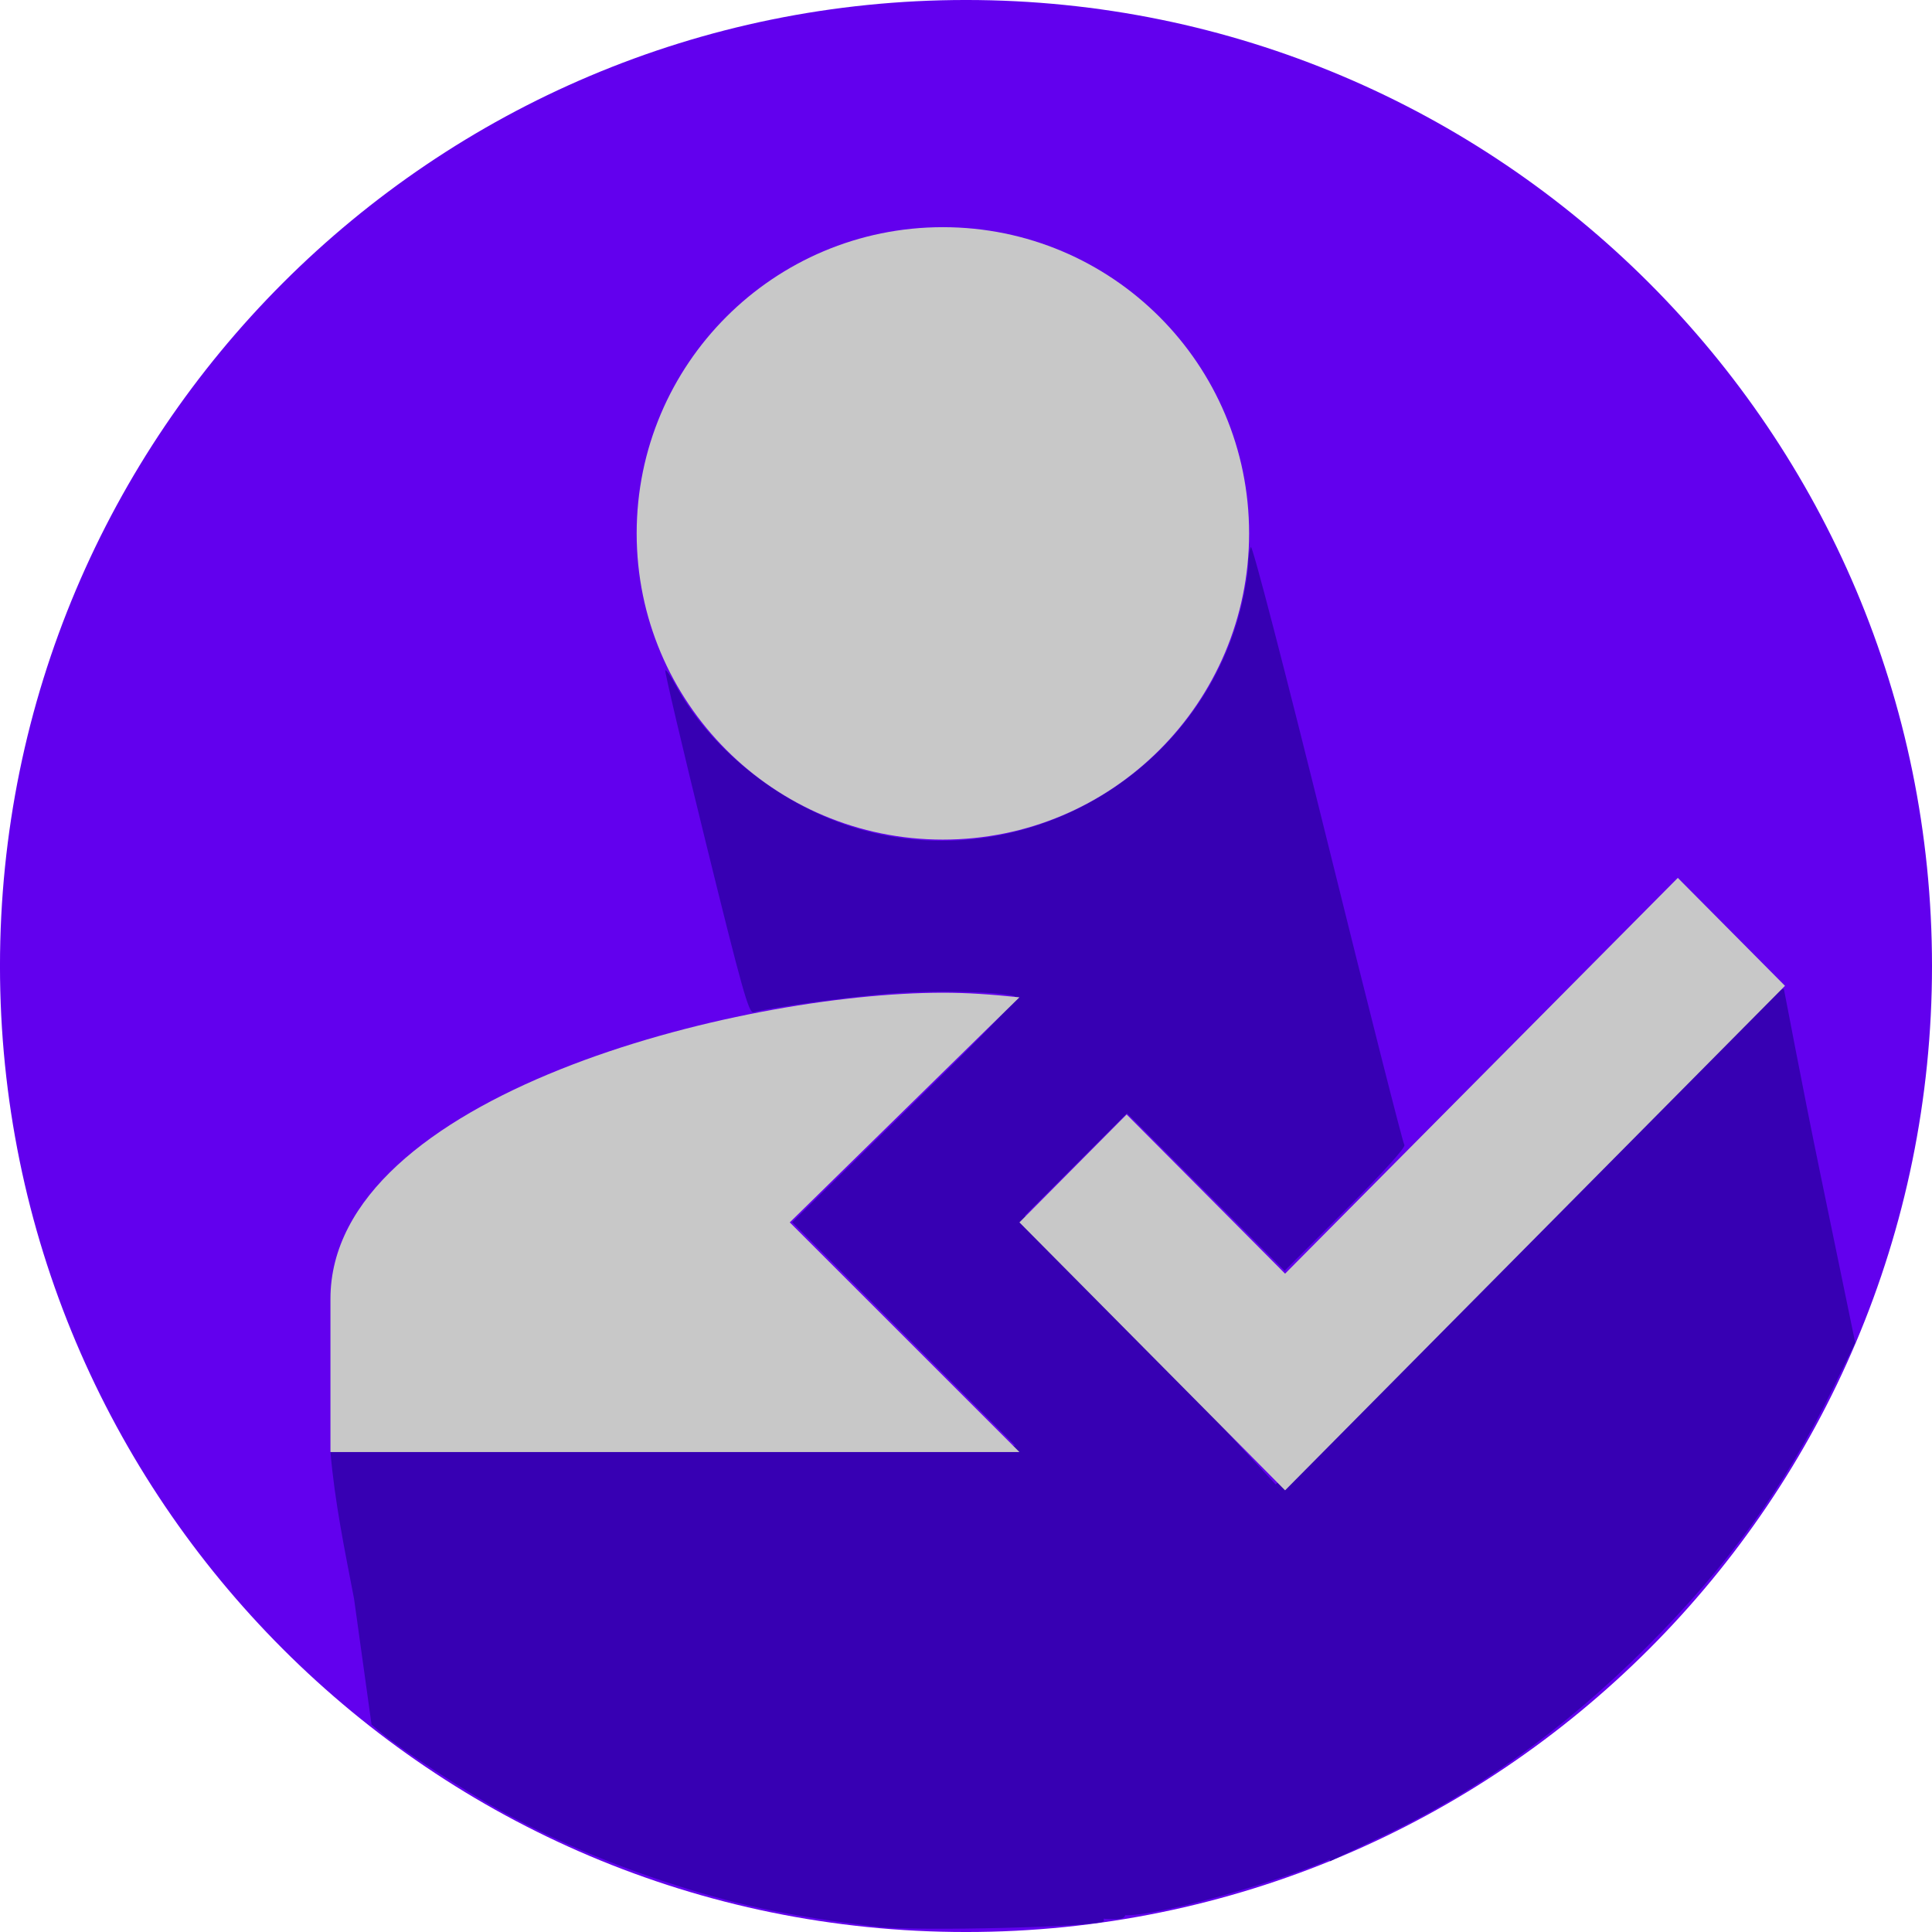
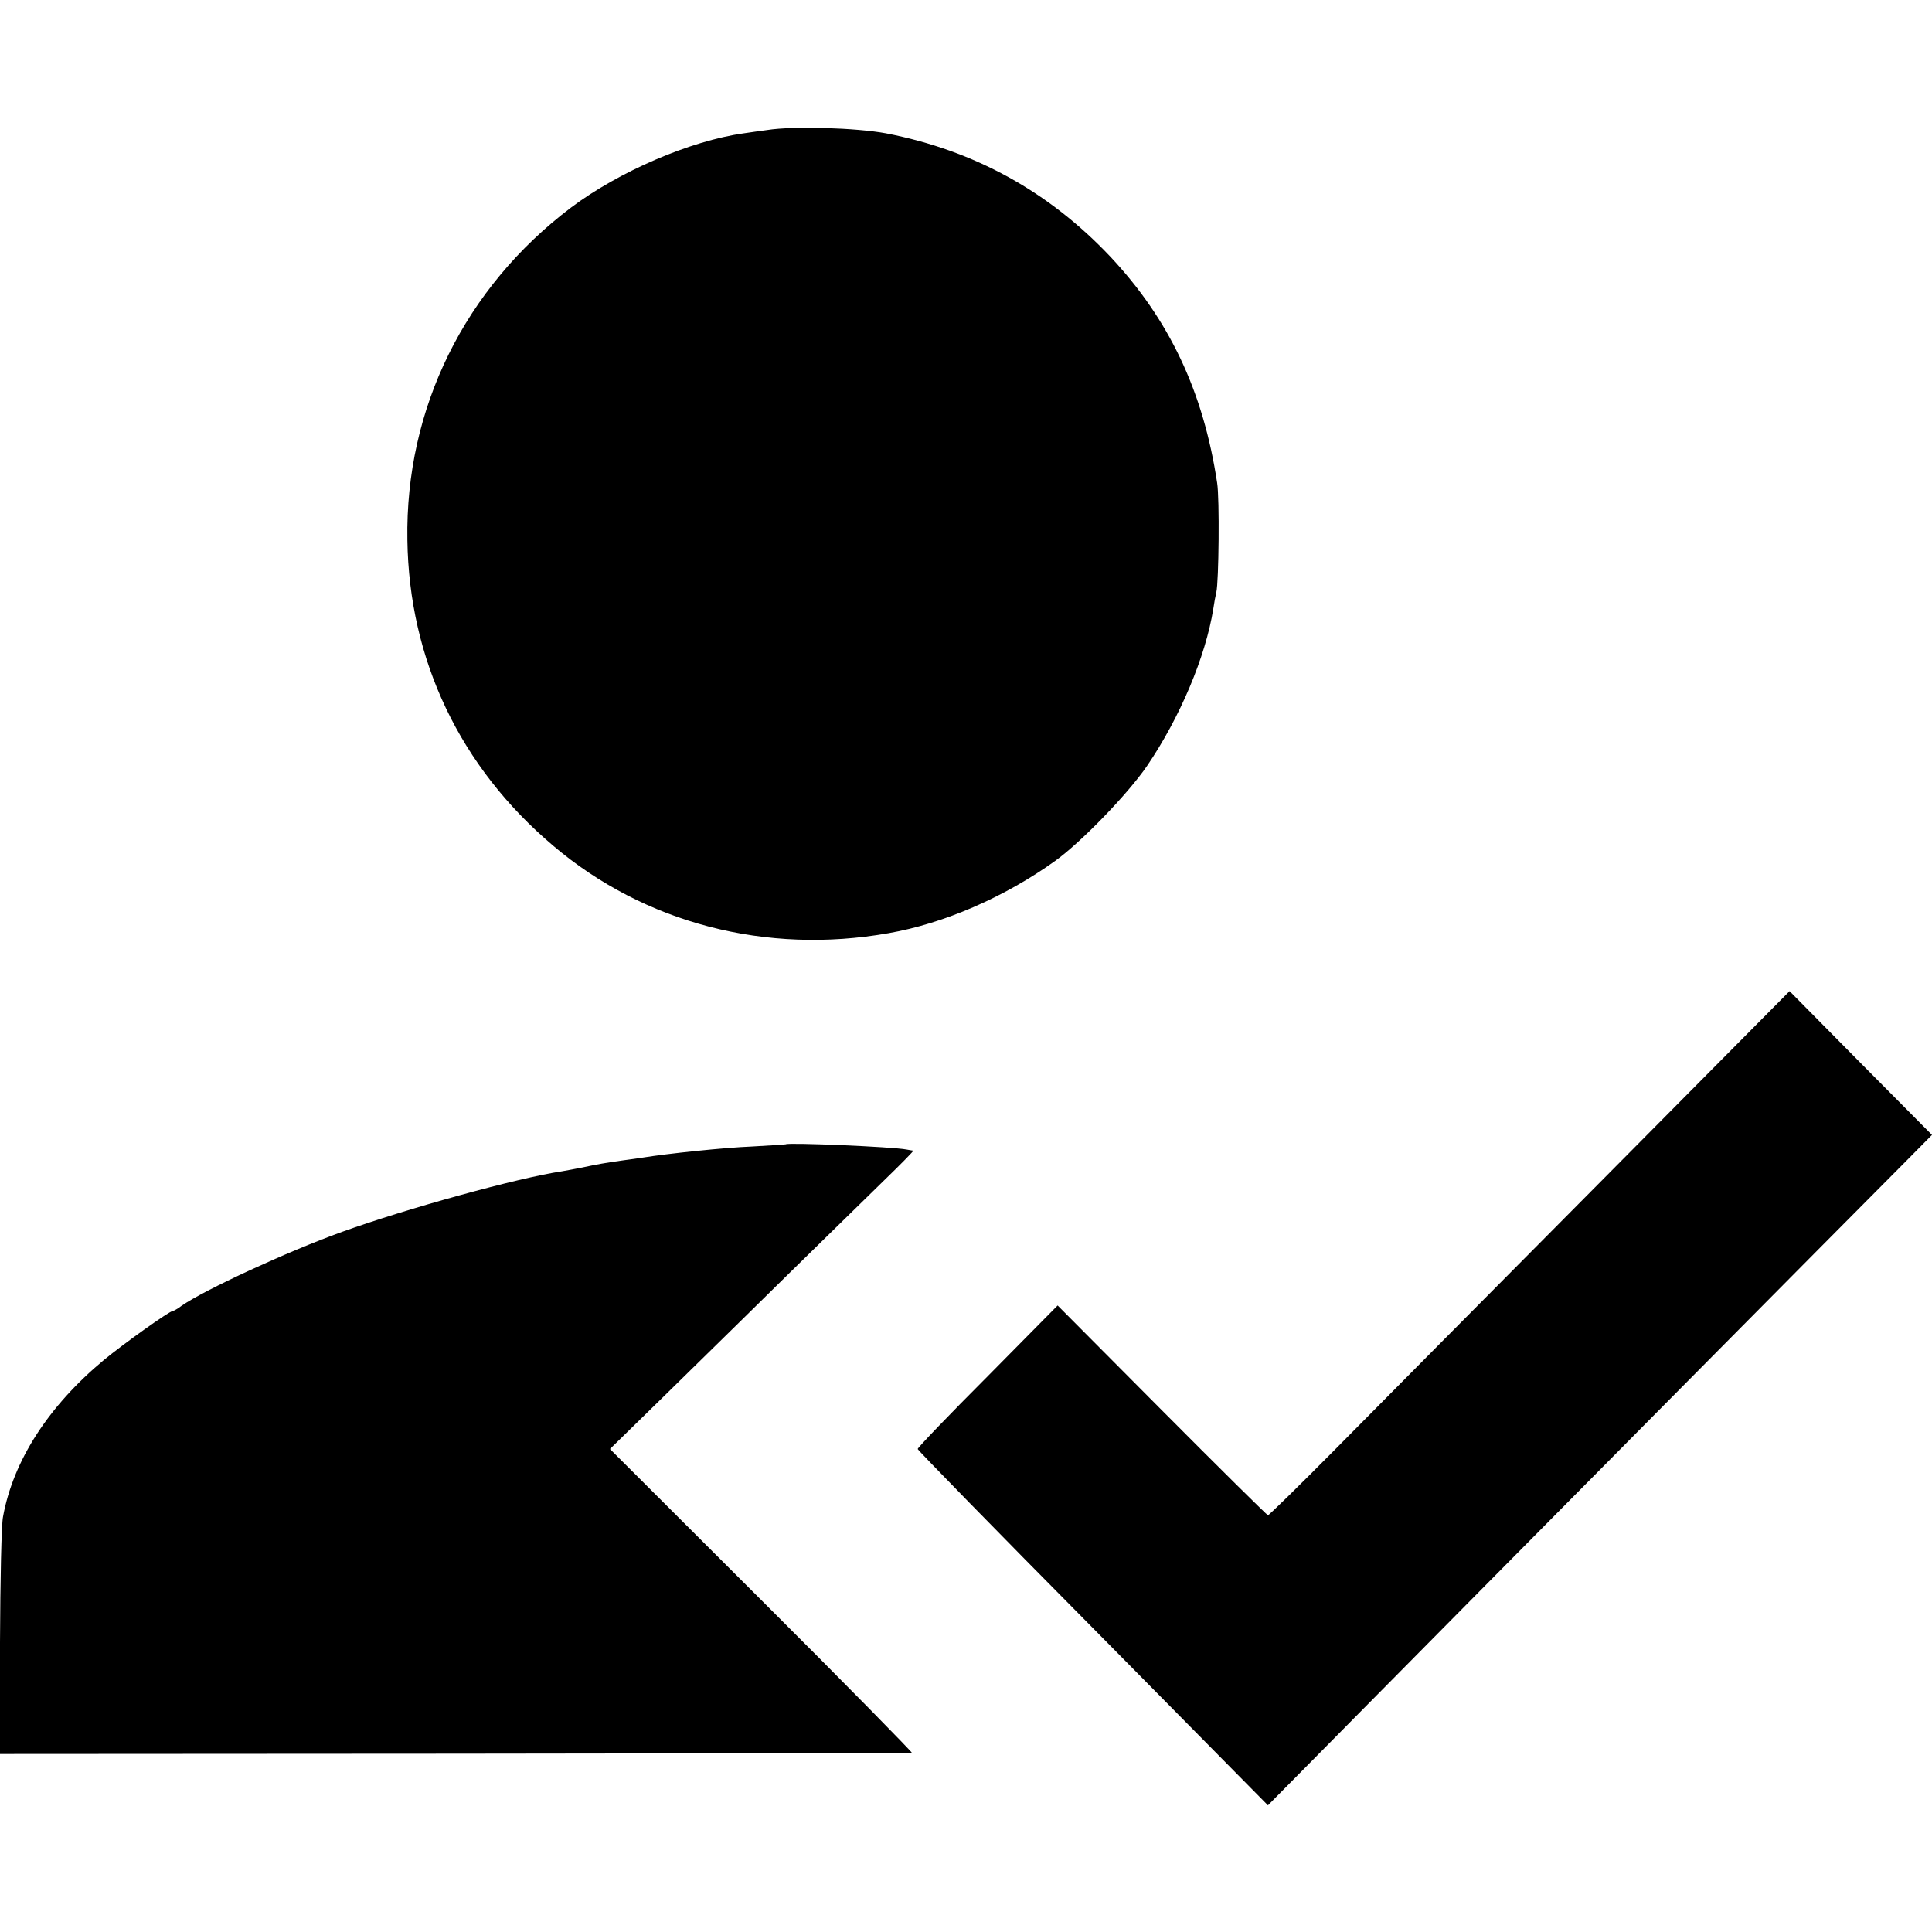
- <svg xmlns="http://www.w3.org/2000/svg" id="svg8" version="1.1" viewBox="0 0 110.101 110.101" height="110.101mm" width="110.101mm">
-   <defs id="defs2" />
-   <g transform="translate(-37.68682,-41.65148)" id="layer2">
-     <circle r="55.051" style="fill:#6200ee;fill-opacity:1;stroke-width:0.169" cy="96.702" cx="92.737" id="path3789" />
-     <path id="path3861" d="m 100.501,150.971 c -0.002,-0.026 -1.013,-5.99 -2.247,-13.254 l -2.243,-13.207 -6.589,-6.604 -6.589,-6.604 6.51,-6.387 c 5.28,-5.18 6.44,-6.407 6.142,-6.495 -0.897,-0.263 -4.745,-0.339 -7.171,-0.14 -2.394,0.196 -6.898,0.818 -7.683,1.061 -0.268,0.083 -0.653,-1.283 -2.715,-9.653 -1.321,-5.362 -2.363,-9.788 -2.316,-9.835 0.047,-0.047 0.319,0.344 0.604,0.868 1.98,3.638 5.979,6.812 10.215,8.108 9.455,2.893 19.699,-3.002 22.017,-12.671 0.209,-0.872 0.382,-1.926 0.384,-2.342 0.002,-0.416 0.071,-0.861 0.152,-0.989 0.085,-0.134 1.951,7.051 4.369,16.82 2.322,9.379 4.291,17.143 4.377,17.252 0.096,0.123 -1.178,1.531 -3.333,3.684 l -3.489,3.485 -4.49,-4.487 -4.49,-4.487 -3.162,3.166 -3.162,3.166 3.116,19.436 c 1.714,10.69 3.116,19.598 3.116,19.797 0,0.286 -0.137,0.36 -0.661,0.36 -0.364,0 -0.663,-0.021 -0.665,-0.047 z" style="fill:#3700b3;fill-opacity:1;stroke-width:0.189" />
-     <path id="path3863" d="m 87.747,151.461 c -5.163,-0.614 -8.222,-1.266 -12.284,-2.618 -3.436,-1.144 -6.37,-2.411 -9.201,-3.975 -2.058,-1.136 -5.665,-3.483 -6.754,-4.394 l -0.647,-0.541 -0.997,-7.167 c -0.538,-2.807 -1.102,-5.526 -1.344,-8.365 l 19.686,-0.37 h 20.415 l 0.112,1.049 c 0.205,0.949 3.906,26.02 3.867,26.058 -0.324,0.324 -10.676,0.582 -12.851,0.323 z" style="fill:#3700b3;fill-opacity:1;stroke-width:0.189" />
-     <path id="path3865" d="m 101.246,150.593 c -0.109,-0.332 -6.148,-40.277 -6.148,-40.622 5.3e-4,-0.285 10.806,11.444 13.916,14.796 l 1.683,1.814 1.707,10.228 c 0.939,5.625 1.707,10.305 1.707,10.398 0,0.388 -5.408,2.217 -9.071,3.068 -2.737,0.636 -3.693,0.624 -3.793,0.317 z" style="fill:#3700b3;fill-opacity:1;stroke-width:0.189" />
-     <path id="path3867" d="m 111.765,136.868 -1.713,-10.324 4.685,-4.214 c 2.114,-1.902 8.328,-8.41 14.074,-14.184 8.517,-8.558 10.464,-10.427 10.54,-10.111 0.051,0.213 0.986,5.242 2.077,10.529 l 1.985,9.612 -1.313,2.672 c -2.757,5.609 -6.002,10.106 -10.587,14.675 -4.845,4.828 -9.877,8.392 -15.534,11.004 l -2.5,1.195 z" style="fill:#3700b3;fill-opacity:1;stroke-width:0.189" />
-   </g>
-   <g transform="translate(-37.68682,-41.65148)" id="layer1">
-     <g transform="matrix(4.362716,0,0,4.362716,43.4302,37.14669)" id="g3787">
-       <path style="clip-rule:evenodd;fill:none;fill-rule:evenodd" d="M 0,0 H 24 V 24 H 0 Z" id="path3767" />
-       <g style="clip-rule:evenodd;fill:#c8c8c8;fill-opacity:1;fill-rule:evenodd" id="g3773">
-         <path style="fill:#c8c8c8;fill-opacity:1" d="m 9,17 3,-2.94 C 11.61,14.02 11.32,14 11,14 8.33,14 3,15.34 3,18 v 2 h 9 z m 2,-5 c 2.21,0 4,-1.79 4,-4 C 15,5.79 13.21,4 11,4 8.79,4 7,5.79 7,8 c 0,2.21 1.79,4 4,4" id="path3769" />
-         <path style="fill:#c8c8c8;fill-opacity:1" d="M 15.47,20.5 12,17 l 1.4,-1.41 2.07,2.08 5.13,-5.17 1.4,1.41 z" id="path3771" />
-       </g>
-     </g>
+ <svg xmlns="http://www.w3.org/2000/svg" version="1.0" width="700pt" height="700pt" viewBox="0 0 700 700" preserveAspectRatio="xMidYMid meet">
+   <g transform="translate(0,700) scale(0.1,-0.1)" fill="#000000" stroke="none">
+     <path d="M2780 6529 c-25 -3 -63 -9 -85 -12 -194 -27 -453 -139 -626 -269 -385 -291 -601 -728 -593 -1204 6 -435 191 -823 528 -1108 331 -281 772 -396 1216 -317 200 35 419 130 602 261 95 68 265 244 334 345 119 175 212 395 240 569 3 21 8 48 11 60 9 38 12 340 3 396 -50 332 -174 593 -387 820 -223 236 -493 385 -813 447 -108 20 -335 27 -430 12z" />
+     <path d="M5780 2699 c-388 -391 -812 -818 -942 -950 -130 -131 -240 -239 -244 -239 -3 0 -176 171 -384 380 l-378 380 -253 -256 c-140 -140 -254 -259 -254 -264 0 -4 286 -297 635 -649 l634 -642 336 340 c371 376 1832 1850 1978 1996 l92 93 -258 260 -258 261 -704 -710z" />
+     <path d="M2847 2854 c-1 -1 -56 -4 -122 -8 -102 -4 -309 -26 -395 -40 -14 -2 -46 -7 -71 -10 -65 -9 -98 -15 -149 -26 -25 -5 -58 -11 -75 -14 -160 -24 -559 -134 -795 -219 -200 -72 -498 -210 -582 -268 -14 -11 -29 -19 -32 -19 -12 0 -180 -120 -249 -177 -201 -167 -329 -365 -366 -568 -6 -27 -10 -232 -11 -455 l0 -405 1647 1 c907 1 1652 2 1657 3 4 0 -240 249 -543 551 l-551 550 44 43 c24 23 223 218 442 433 219 216 448 439 508 498 60 58 107 106 105 107 -2 0 -13 2 -24 4 -50 10 -430 26 -438 19z" />
  </g>
</svg>
